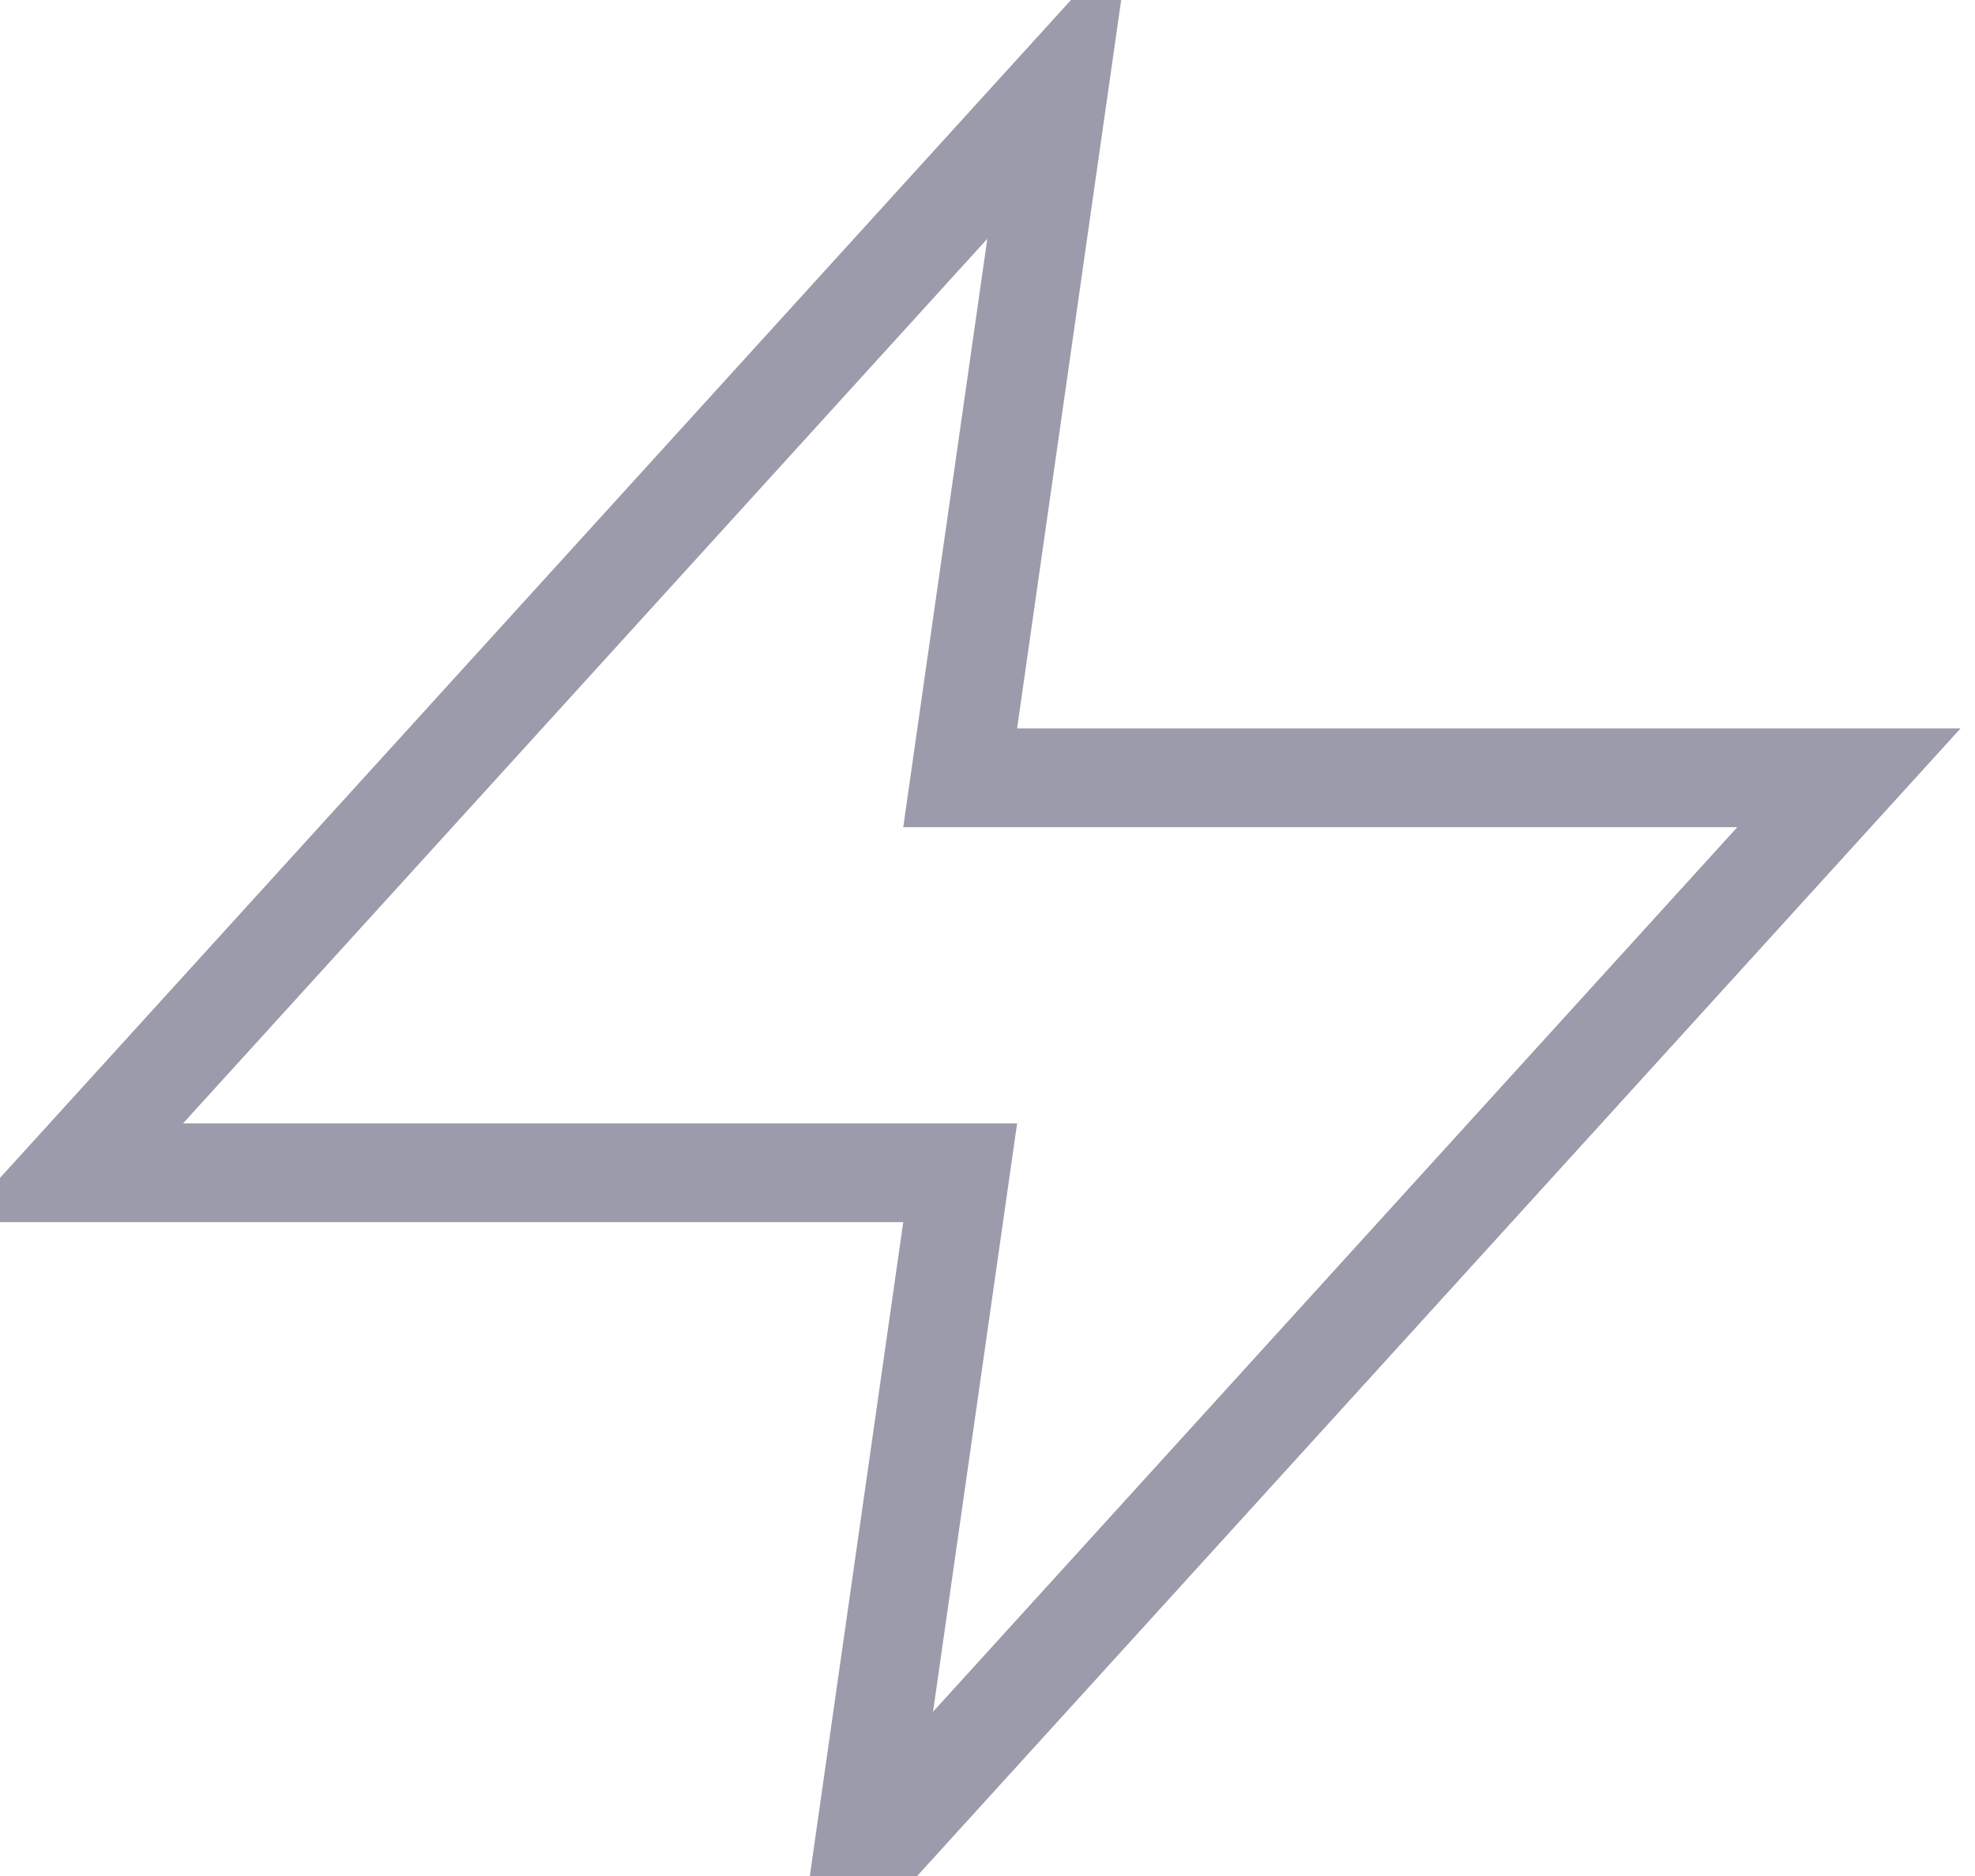
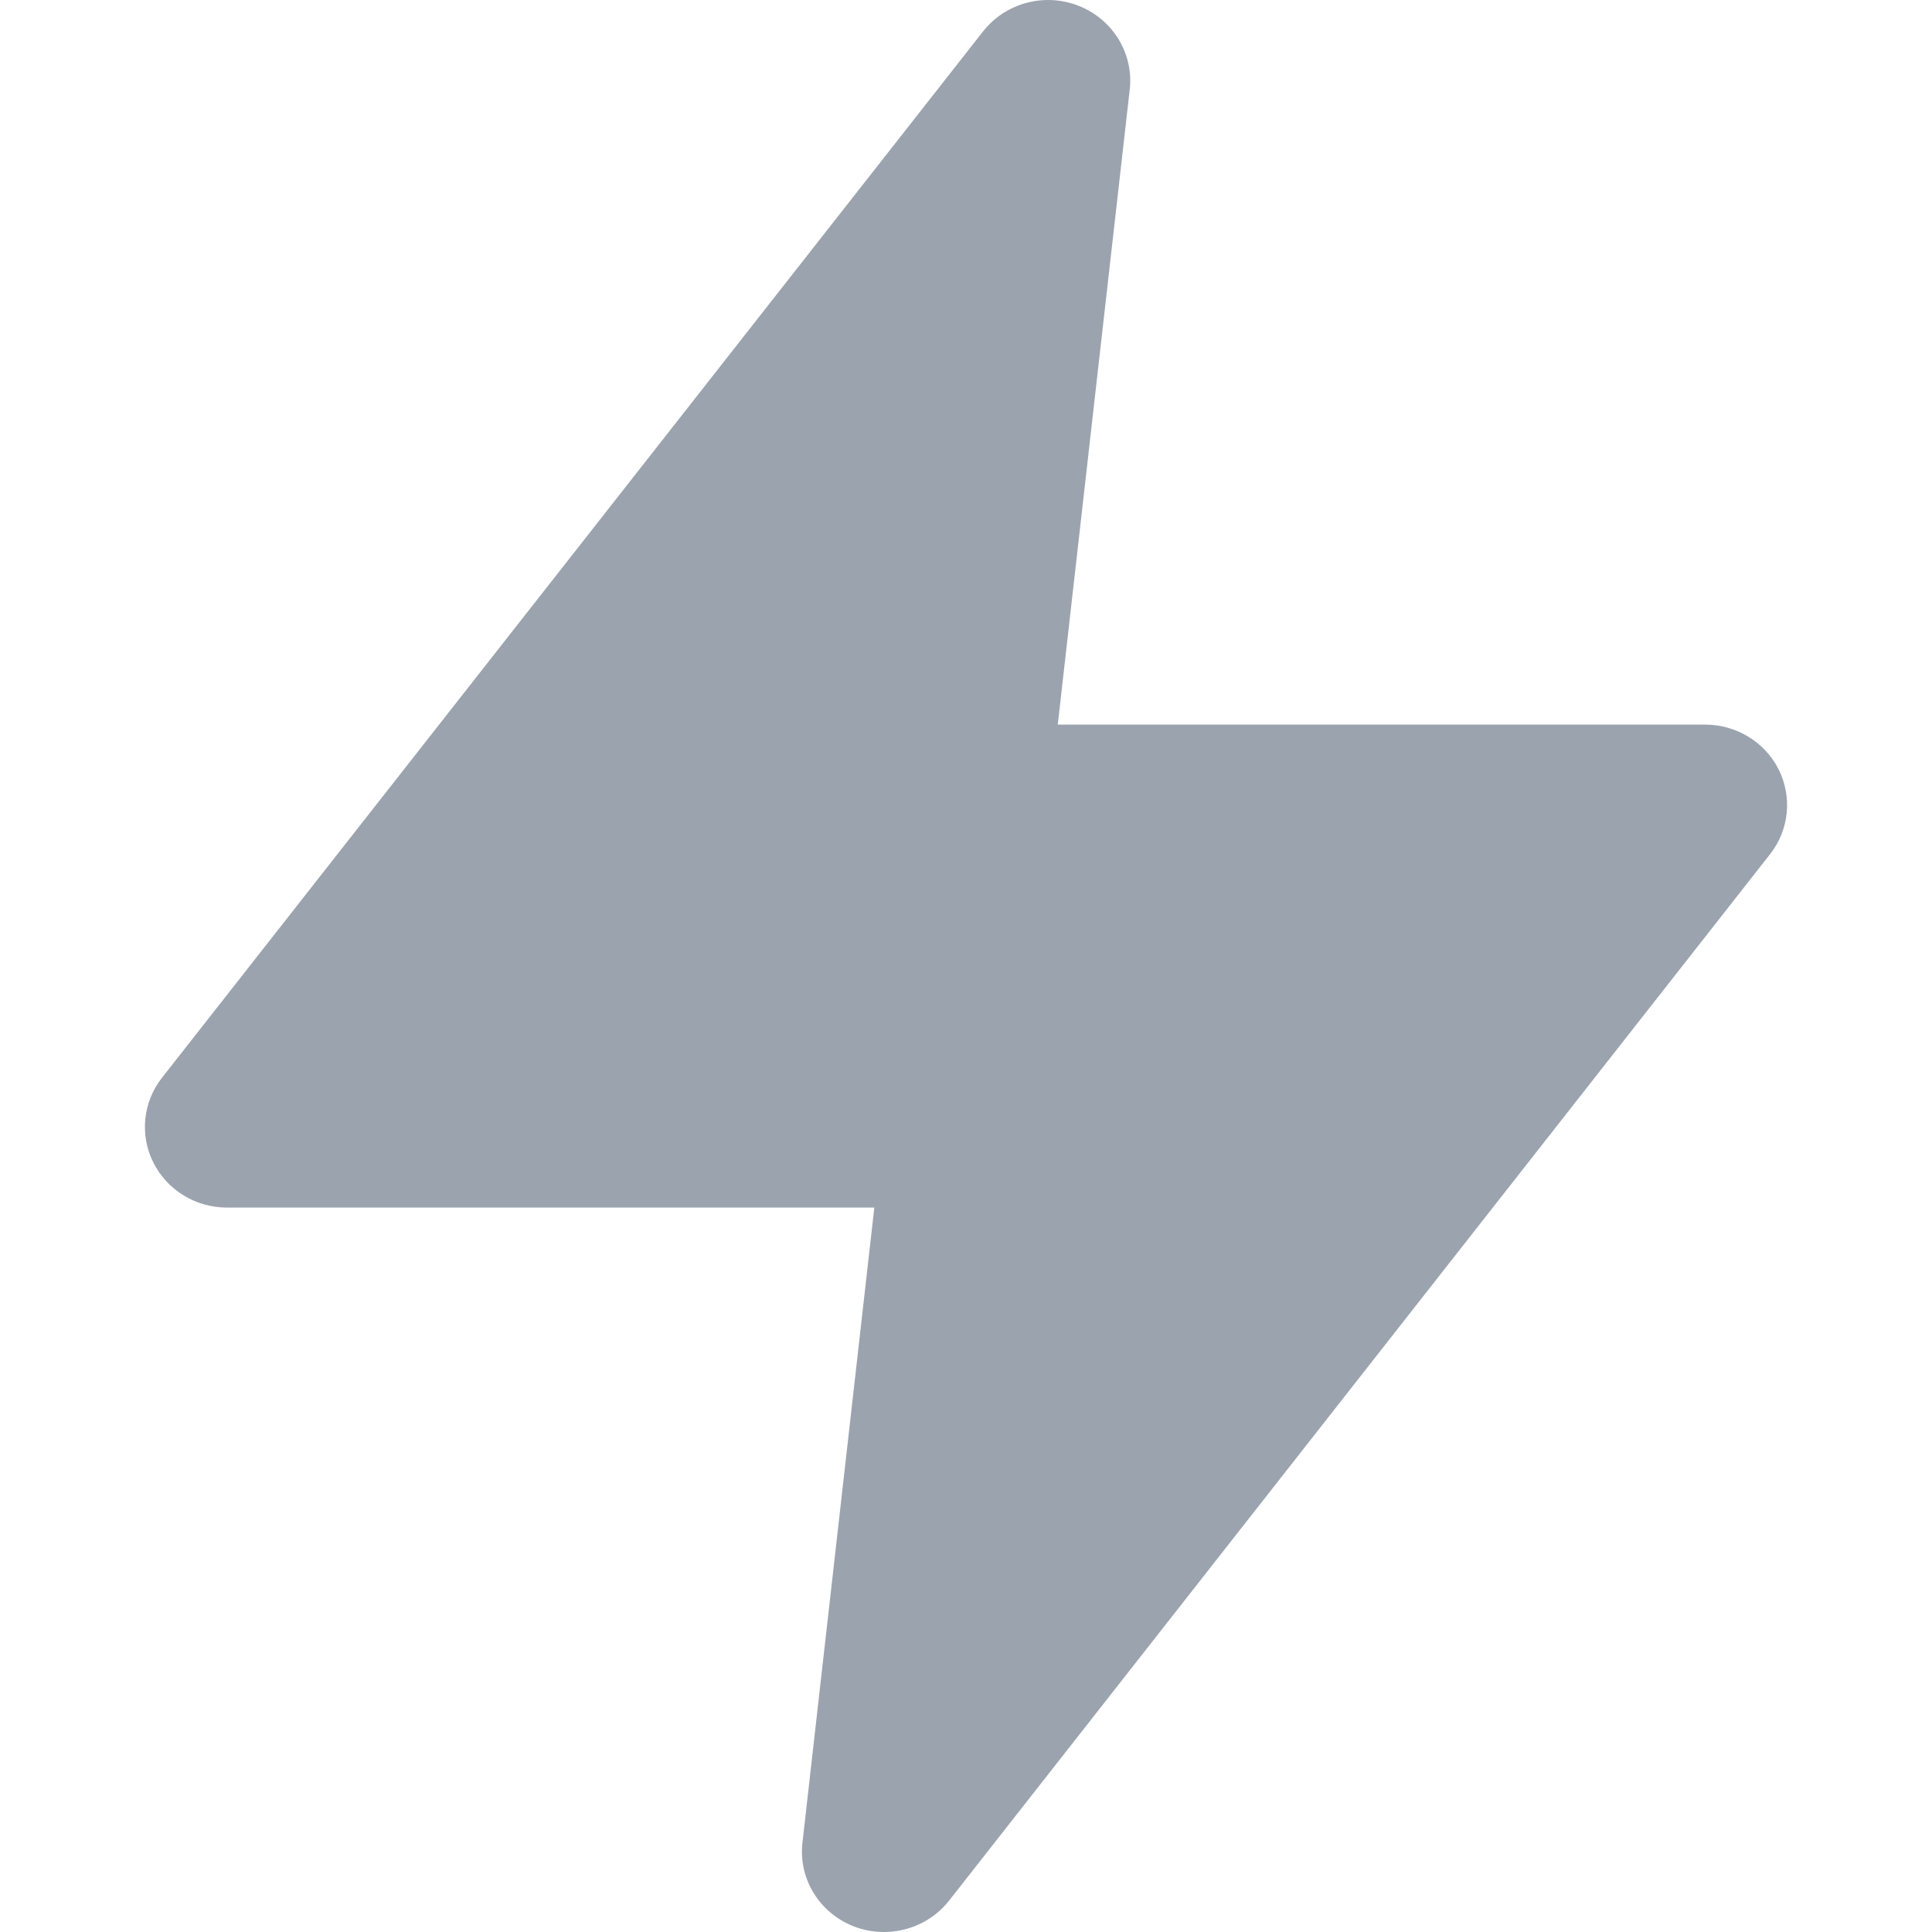
- <svg xmlns="http://www.w3.org/2000/svg" width="20px" height="19px" viewBox="0 0 20 19" version="1.1">
-   <defs />
-   <g id="Page-1" stroke="none" stroke-width="1" fill="none" fill-rule="evenodd">
-     <g id="Icons" transform="translate(-802, -769)" stroke="#9b9bab">
-       <g id="media-24px-outline-1_flash-21" transform="translate(802.7233, 769.8774)">
-         <g id="Group">
-           <polygon id="Shape" points="10 0 0 11 9 11 8 18 18 7 9 7" />
-         </g>
-       </g>
+ <svg xmlns="http://www.w3.org/2000/svg" width="20px" height="20px" viewBox="0 0 20 20" version="1.1">
+   <g id="Wallet/Small/Advanced" stroke="none" stroke-width="1" fill="none" fill-rule="evenodd">
+     <g id="lightning" transform="translate(1, 0)" fill="#9BA3AE">
+       <path d="M17.413,7.966 C17.27,7.681 16.974,7.501 16.65,7.501 L9.95,7.501 L10.695,0.926 C10.737,0.555 10.521,0.201 10.168,0.061 C9.813,-0.08 9.408,0.03 9.176,0.326 L0.676,11.158 C0.479,11.41 0.444,11.75 0.588,12.035 C0.731,12.321 1.027,12.501 1.351,12.501 L8.051,12.501 L7.307,19.075 C7.264,19.447 7.48,19.8 7.834,19.94 C7.936,19.981 8.044,20 8.151,20 C8.409,20 8.661,19.884 8.825,19.675 L17.324,8.842 C17.521,8.591 17.555,8.251 17.413,7.966 Z" id="Path" />
    </g>
  </g>
</svg>
